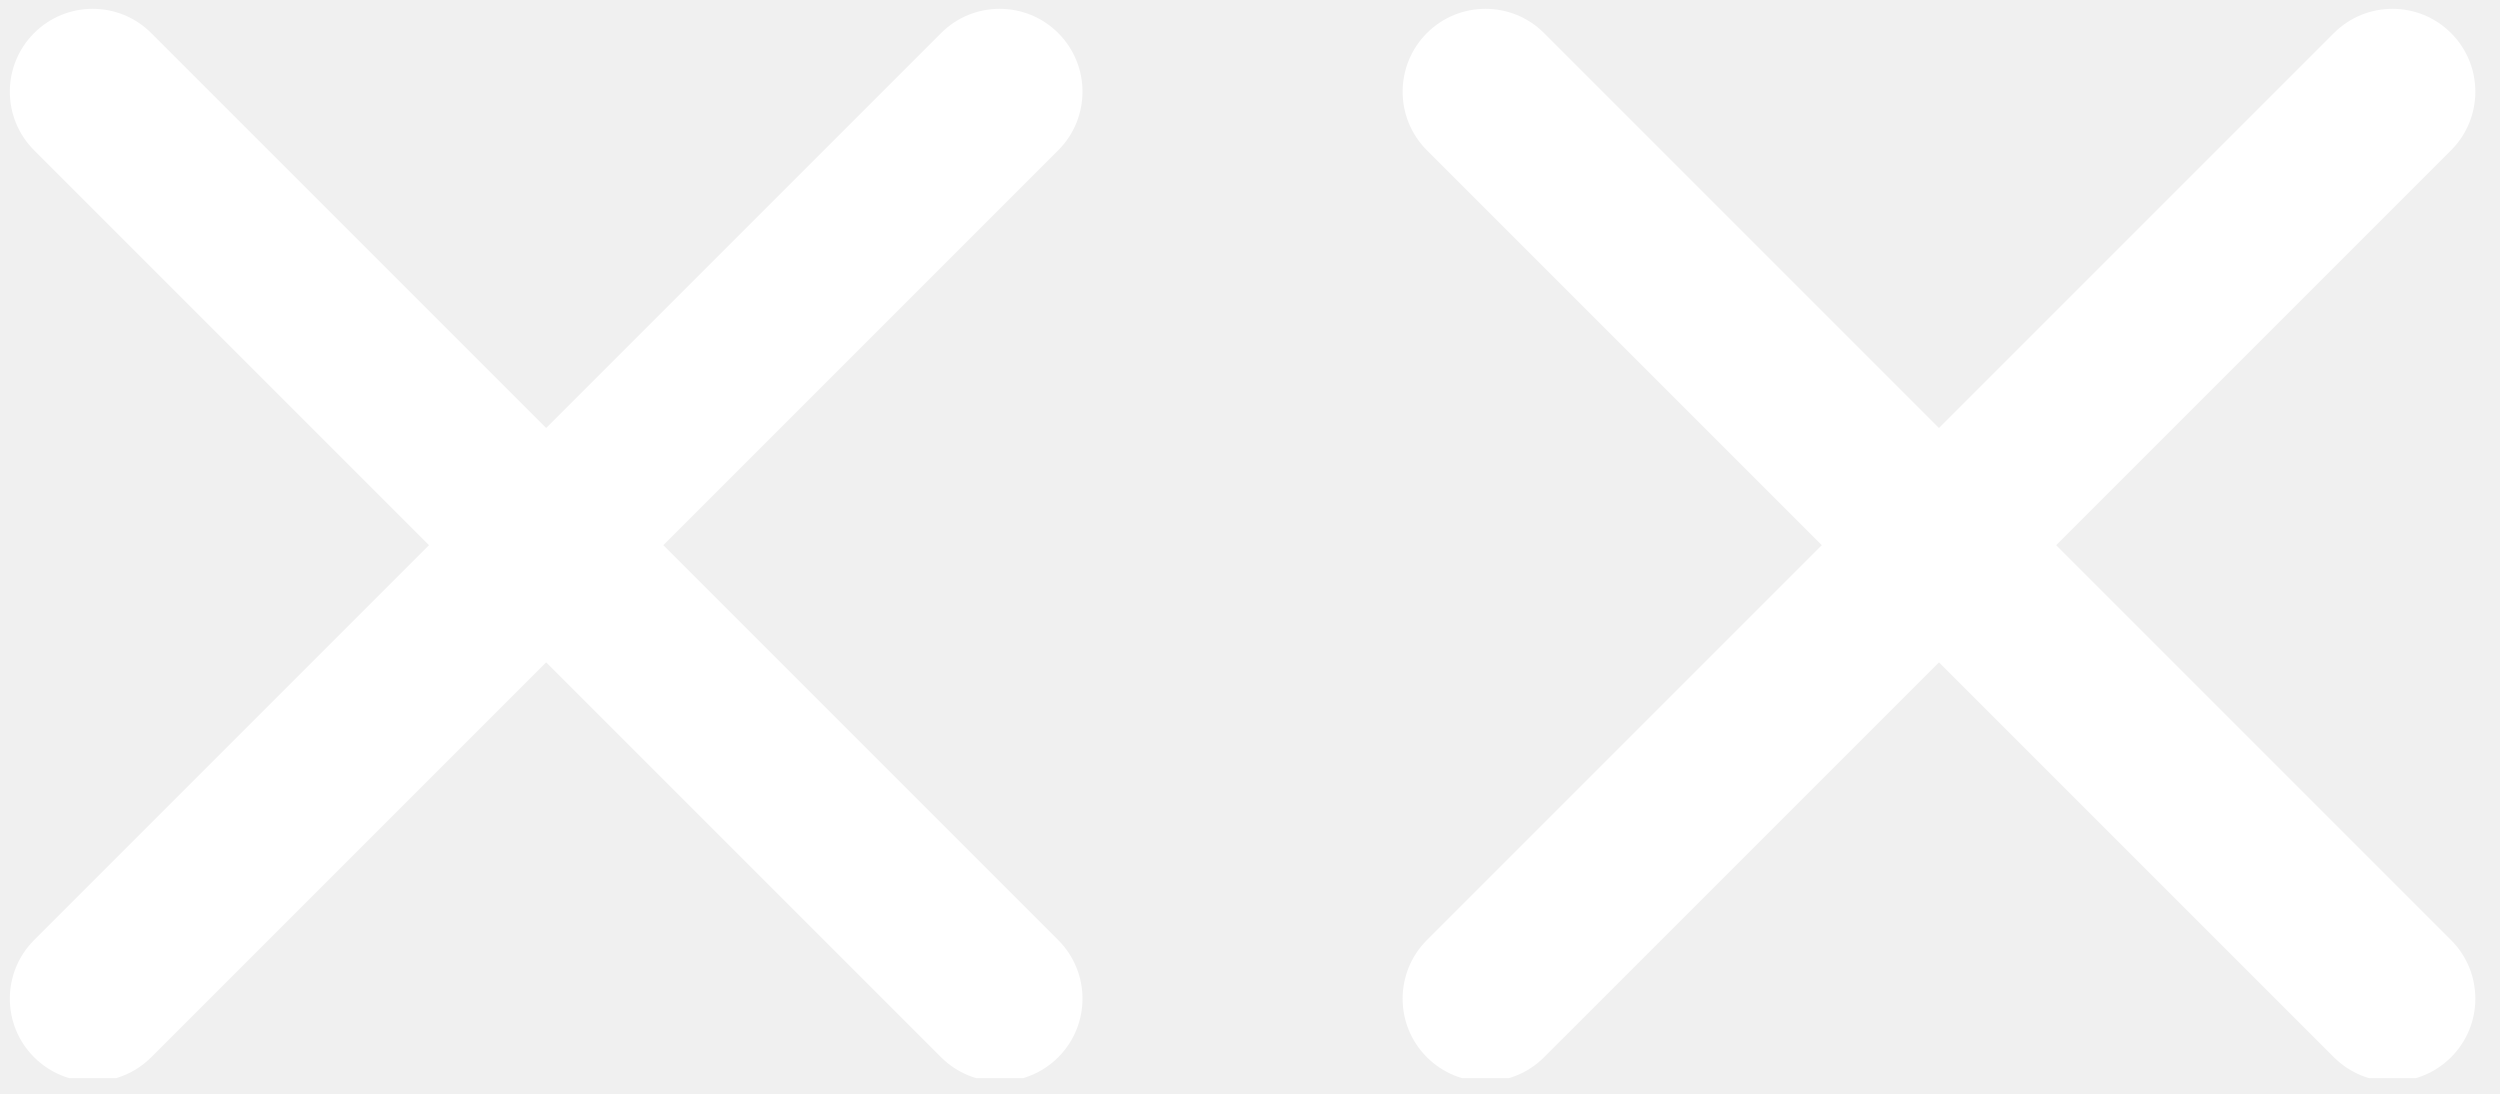
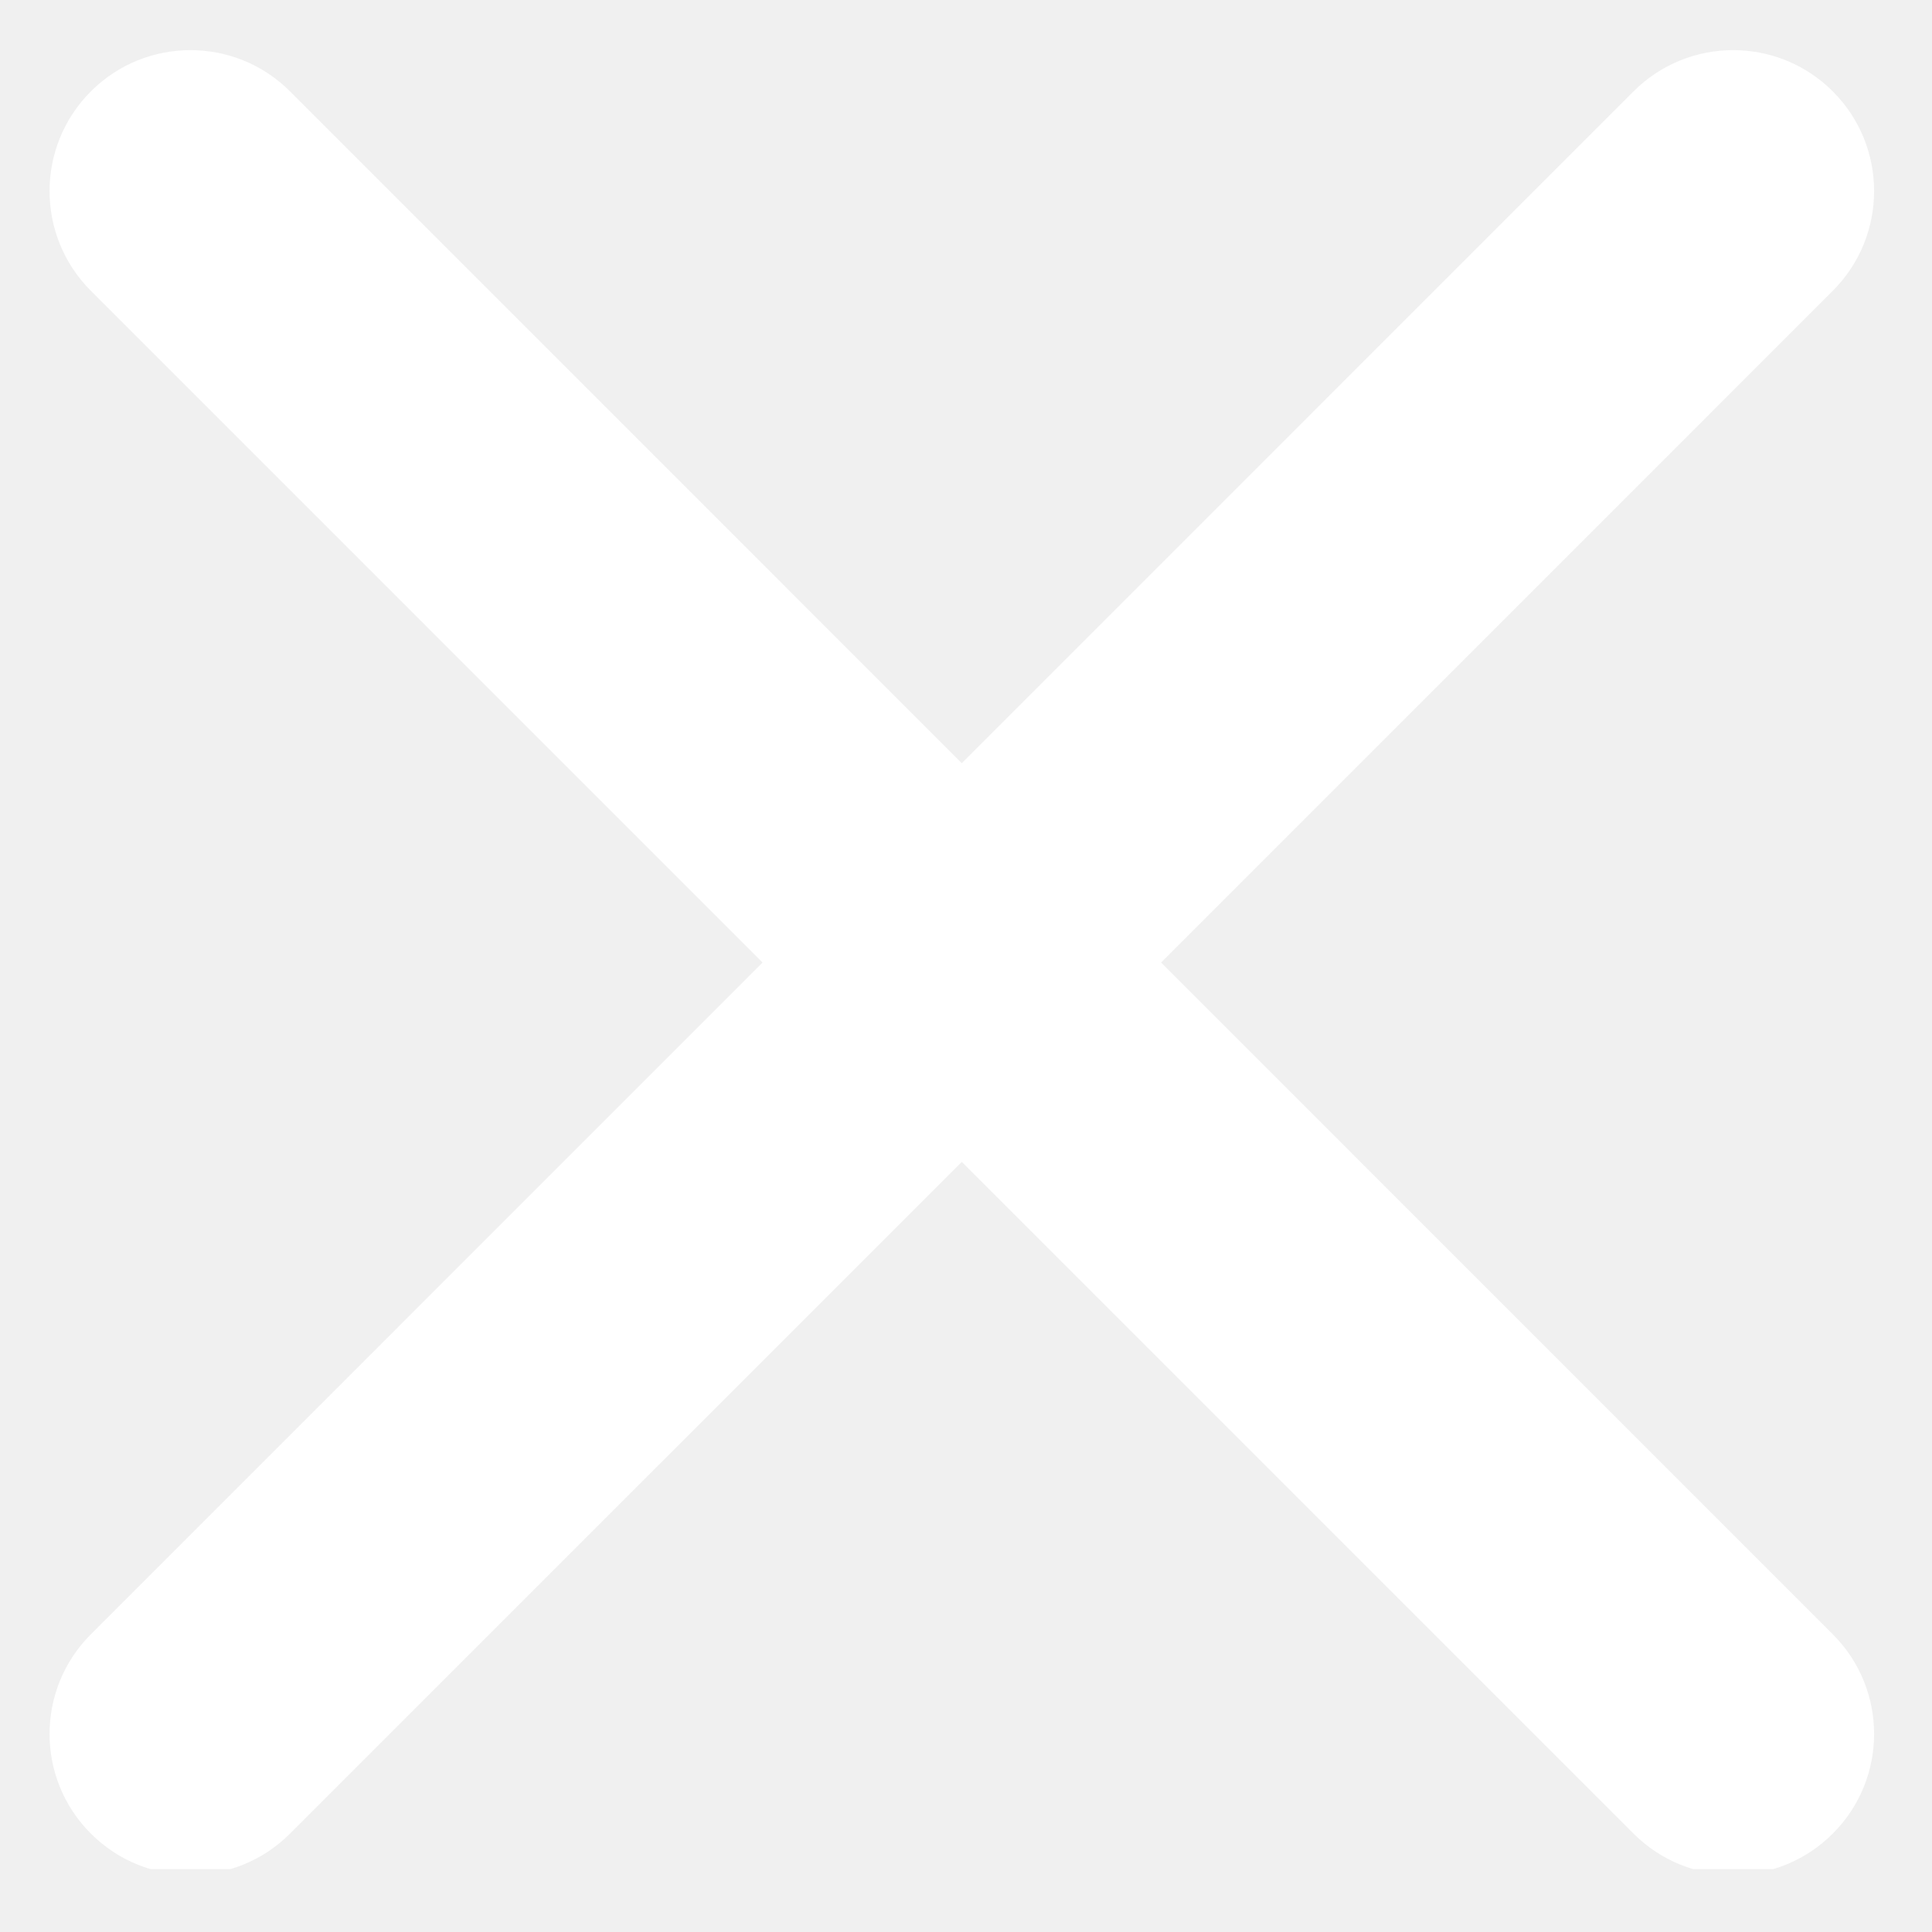
- <svg xmlns="http://www.w3.org/2000/svg" width="231" zoomAndPan="magnify" viewBox="0 0 173.25 75.75" height="101" preserveAspectRatio="xMidYMid meet" version="1.0">
+ <svg xmlns="http://www.w3.org/2000/svg" width="1000" zoomAndPan="magnify" viewBox="0 0 750 750" height="1000" preserveAspectRatio="xMidYMid meet" version="1.0">
  <defs>
-     <clipPath id="8e5deb8d98">
-       <path d="M 0 0.039 L 75.422 0.039 L 75.422 74.715 L 0 74.715 Z M 0 0.039 " clip-rule="nonzero" />
-     </clipPath>
-     <clipPath id="c8146f4b93">
-       <path d="M 97 0.039 L 171.945 0.039 L 171.945 74.715 L 97 74.715 Z M 97 0.039 " clip-rule="nonzero" />
+     <clipPath id="2d88b834c6">
+       <path d="M 19 19 L 728 19 L 728 725.598 L 19 725.598 Z M 19 19 " clip-rule="nonzero" />
    </clipPath>
  </defs>
-   <g clip-path="url(#8e5deb8d98)">
-     <path fill="#ffffff" d="M 45.969 37.781 L 73.336 10.414 C 75.578 8.172 75.578 4.535 73.336 2.293 C 71.094 0.051 67.457 0.051 65.215 2.293 L 37.848 29.66 L 10.48 2.293 C 8.238 0.051 4.605 0.051 2.363 2.293 C 0.121 4.535 0.121 8.172 2.363 10.414 L 29.73 37.781 L 2.363 65.148 C 0.121 67.391 0.121 71.027 2.363 73.266 C 3.484 74.387 4.953 74.949 6.422 74.949 C 7.891 74.949 9.359 74.387 10.48 73.266 L 37.848 45.902 L 65.215 73.266 C 66.336 74.387 67.805 74.949 69.277 74.949 C 70.746 74.949 72.215 74.387 73.336 73.266 C 75.578 71.023 75.578 67.391 73.336 65.148 Z M 45.969 37.781 " fill-opacity="1" fill-rule="nonzero" />
-   </g>
-   <g clip-path="url(#c8146f4b93)">
-     <path fill="#ffffff" d="M 142.492 37.781 L 169.859 10.414 C 172.102 8.172 172.102 4.535 169.859 2.293 C 167.617 0.051 163.98 0.051 161.738 2.293 L 134.371 29.66 L 107.004 2.293 C 104.762 0.051 101.125 0.051 98.883 2.293 C 96.645 4.535 96.641 8.172 98.883 10.414 L 126.25 37.781 L 98.883 65.148 C 96.641 67.391 96.641 71.027 98.883 73.266 C 100.004 74.387 101.477 74.949 102.945 74.949 C 104.414 74.949 105.883 74.387 107.004 73.266 L 134.371 45.902 L 161.738 73.266 C 162.859 74.387 164.328 74.949 165.797 74.949 C 167.266 74.949 168.738 74.387 169.859 73.266 C 172.102 71.023 172.102 67.391 169.859 65.148 Z M 142.492 37.781 " fill-opacity="1" fill-rule="nonzero" />
+   <g clip-path="url(#2d88b834c6)">
+     <path fill="#ffffff" d="M 450.742 373.656 L 711.5 112.875 C 732.863 91.508 732.863 56.855 711.5 35.488 C 690.137 14.125 655.484 14.125 634.121 35.488 L 373.363 296.27 L 112.605 35.488 C 91.238 14.125 56.625 14.125 35.262 35.488 C 13.898 56.855 13.898 91.508 35.262 112.875 L 296.02 373.656 L 35.262 634.441 C 13.898 655.805 13.898 690.461 35.262 711.789 C 45.945 722.473 59.938 727.832 73.934 727.832 C 87.926 727.832 101.922 722.473 112.605 711.789 L 373.363 451.043 L 634.121 711.789 C 644.801 722.473 658.797 727.832 672.828 727.832 C 686.824 727.832 700.816 722.473 711.5 711.789 C 732.863 690.422 732.863 655.805 711.5 634.441 Z M 450.742 373.656 " fill-opacity="1" fill-rule="nonzero" />
  </g>
</svg>
